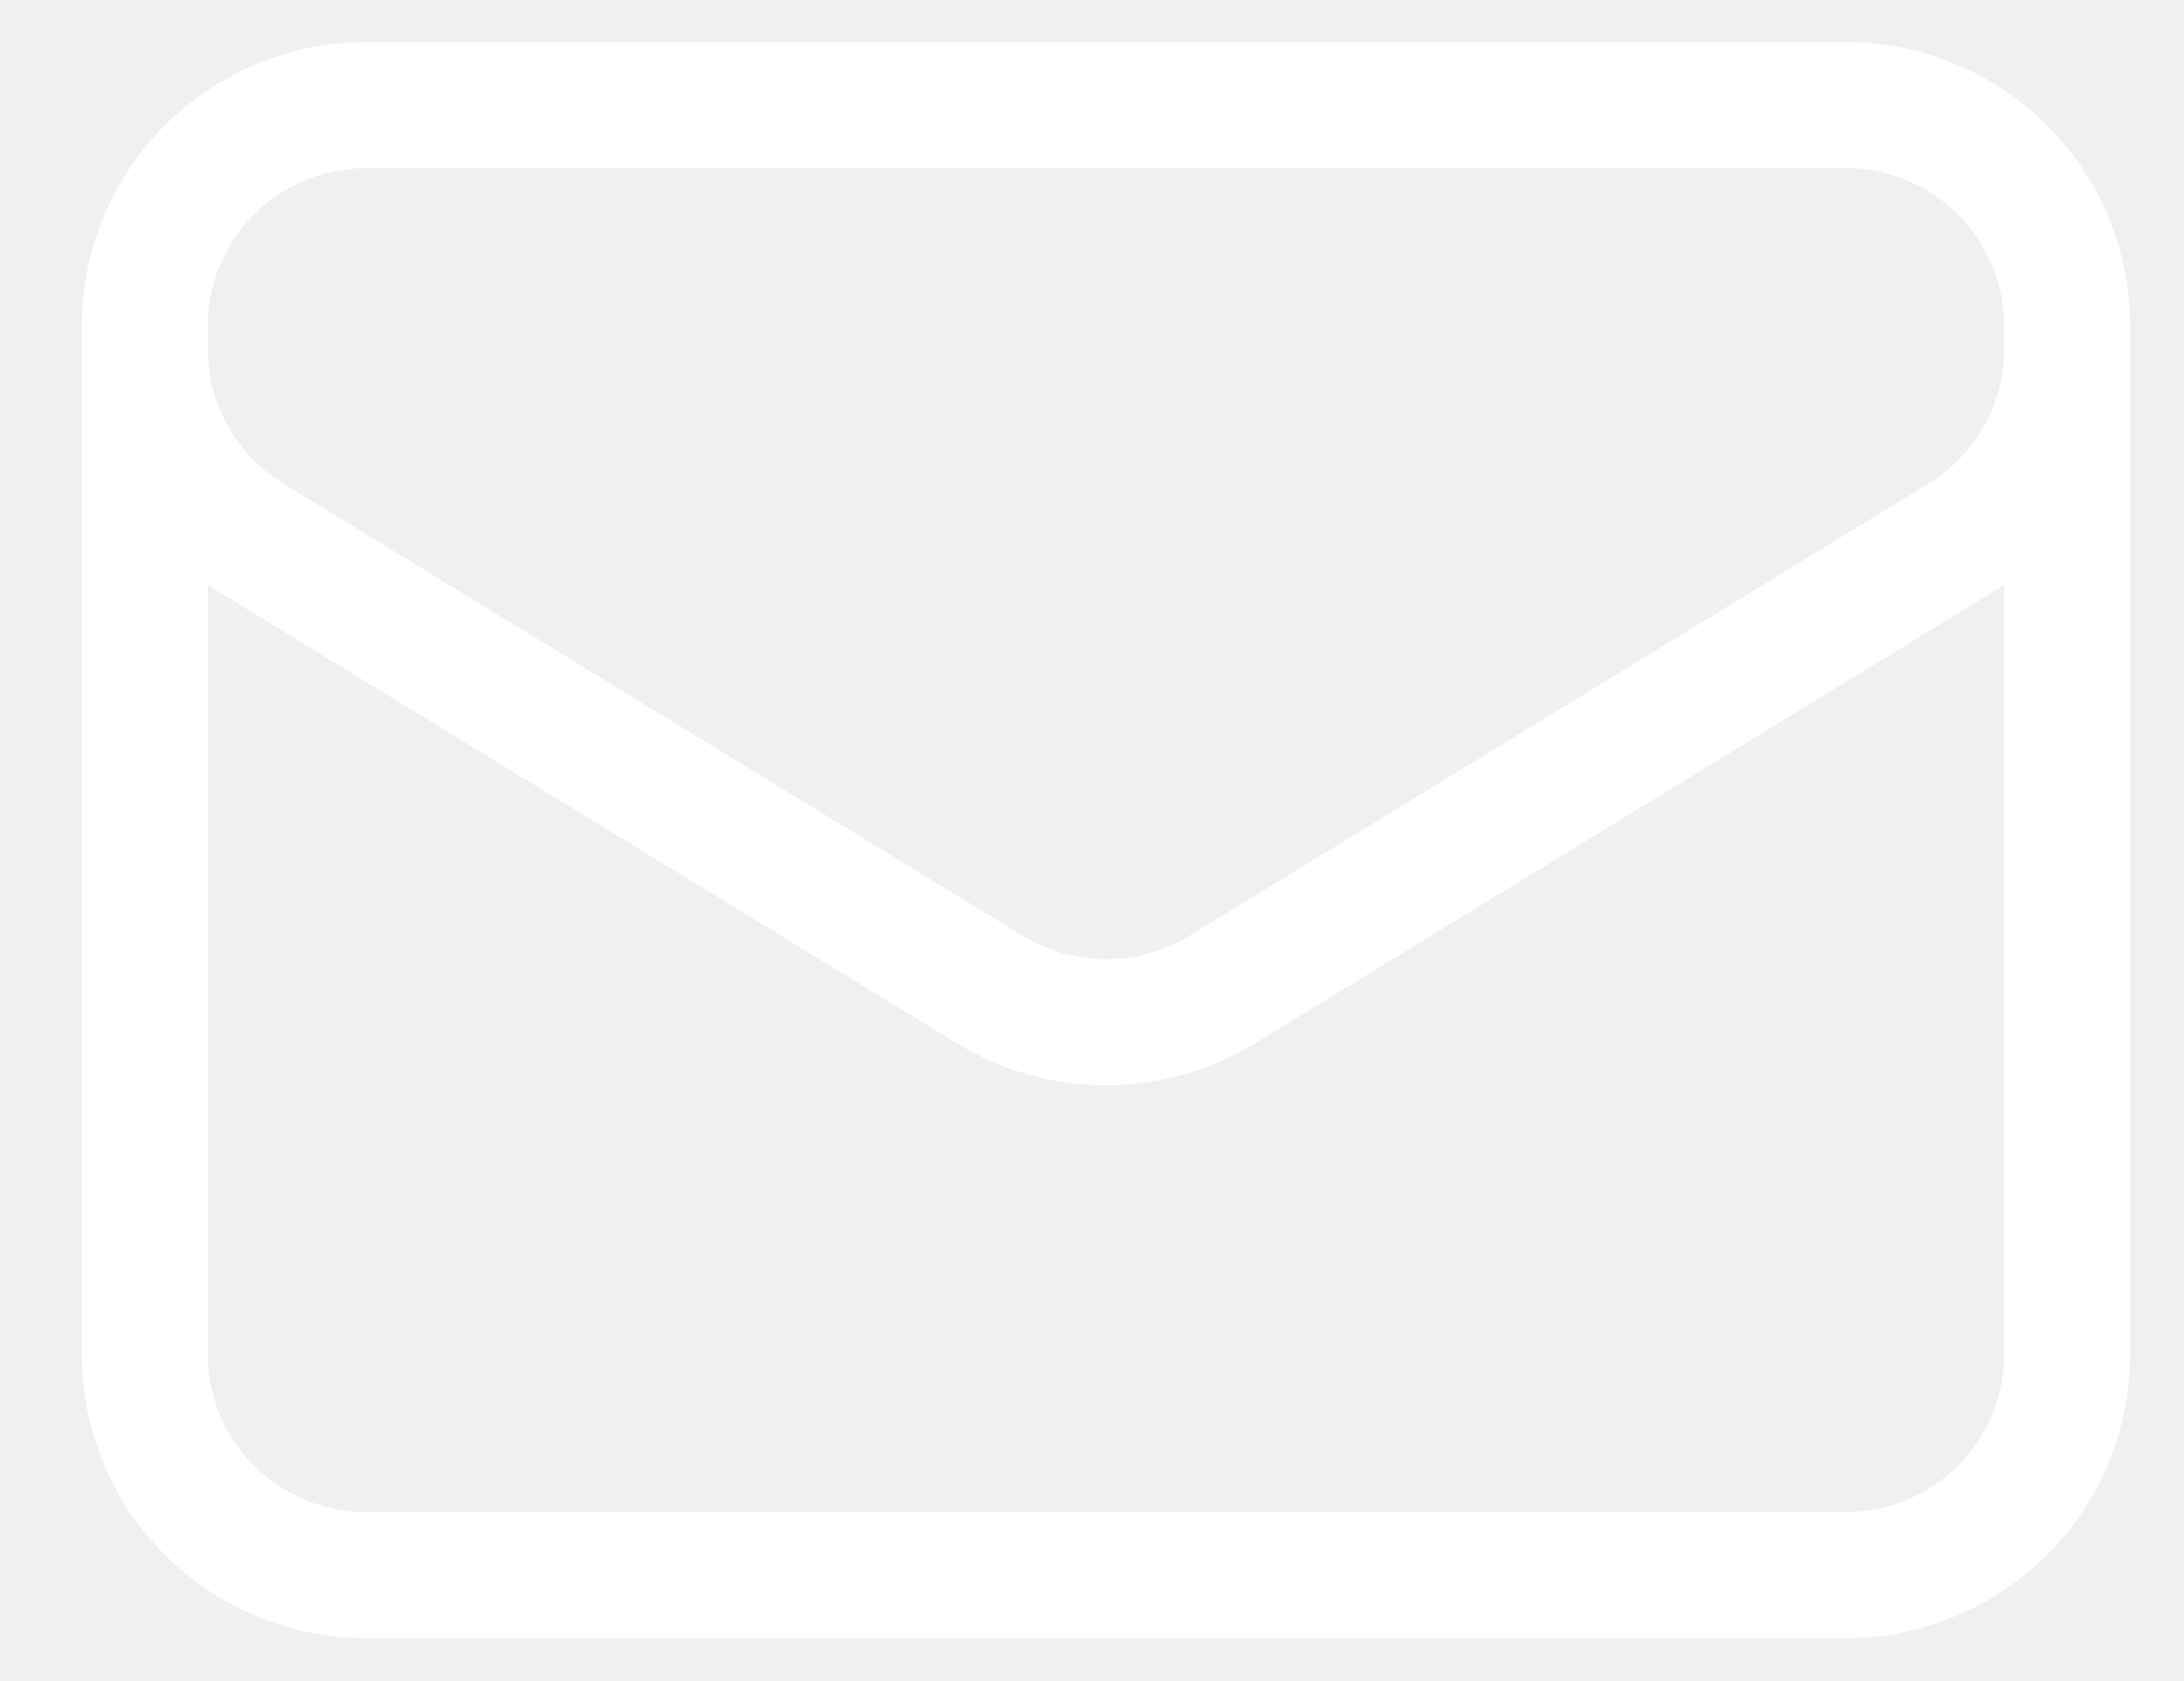
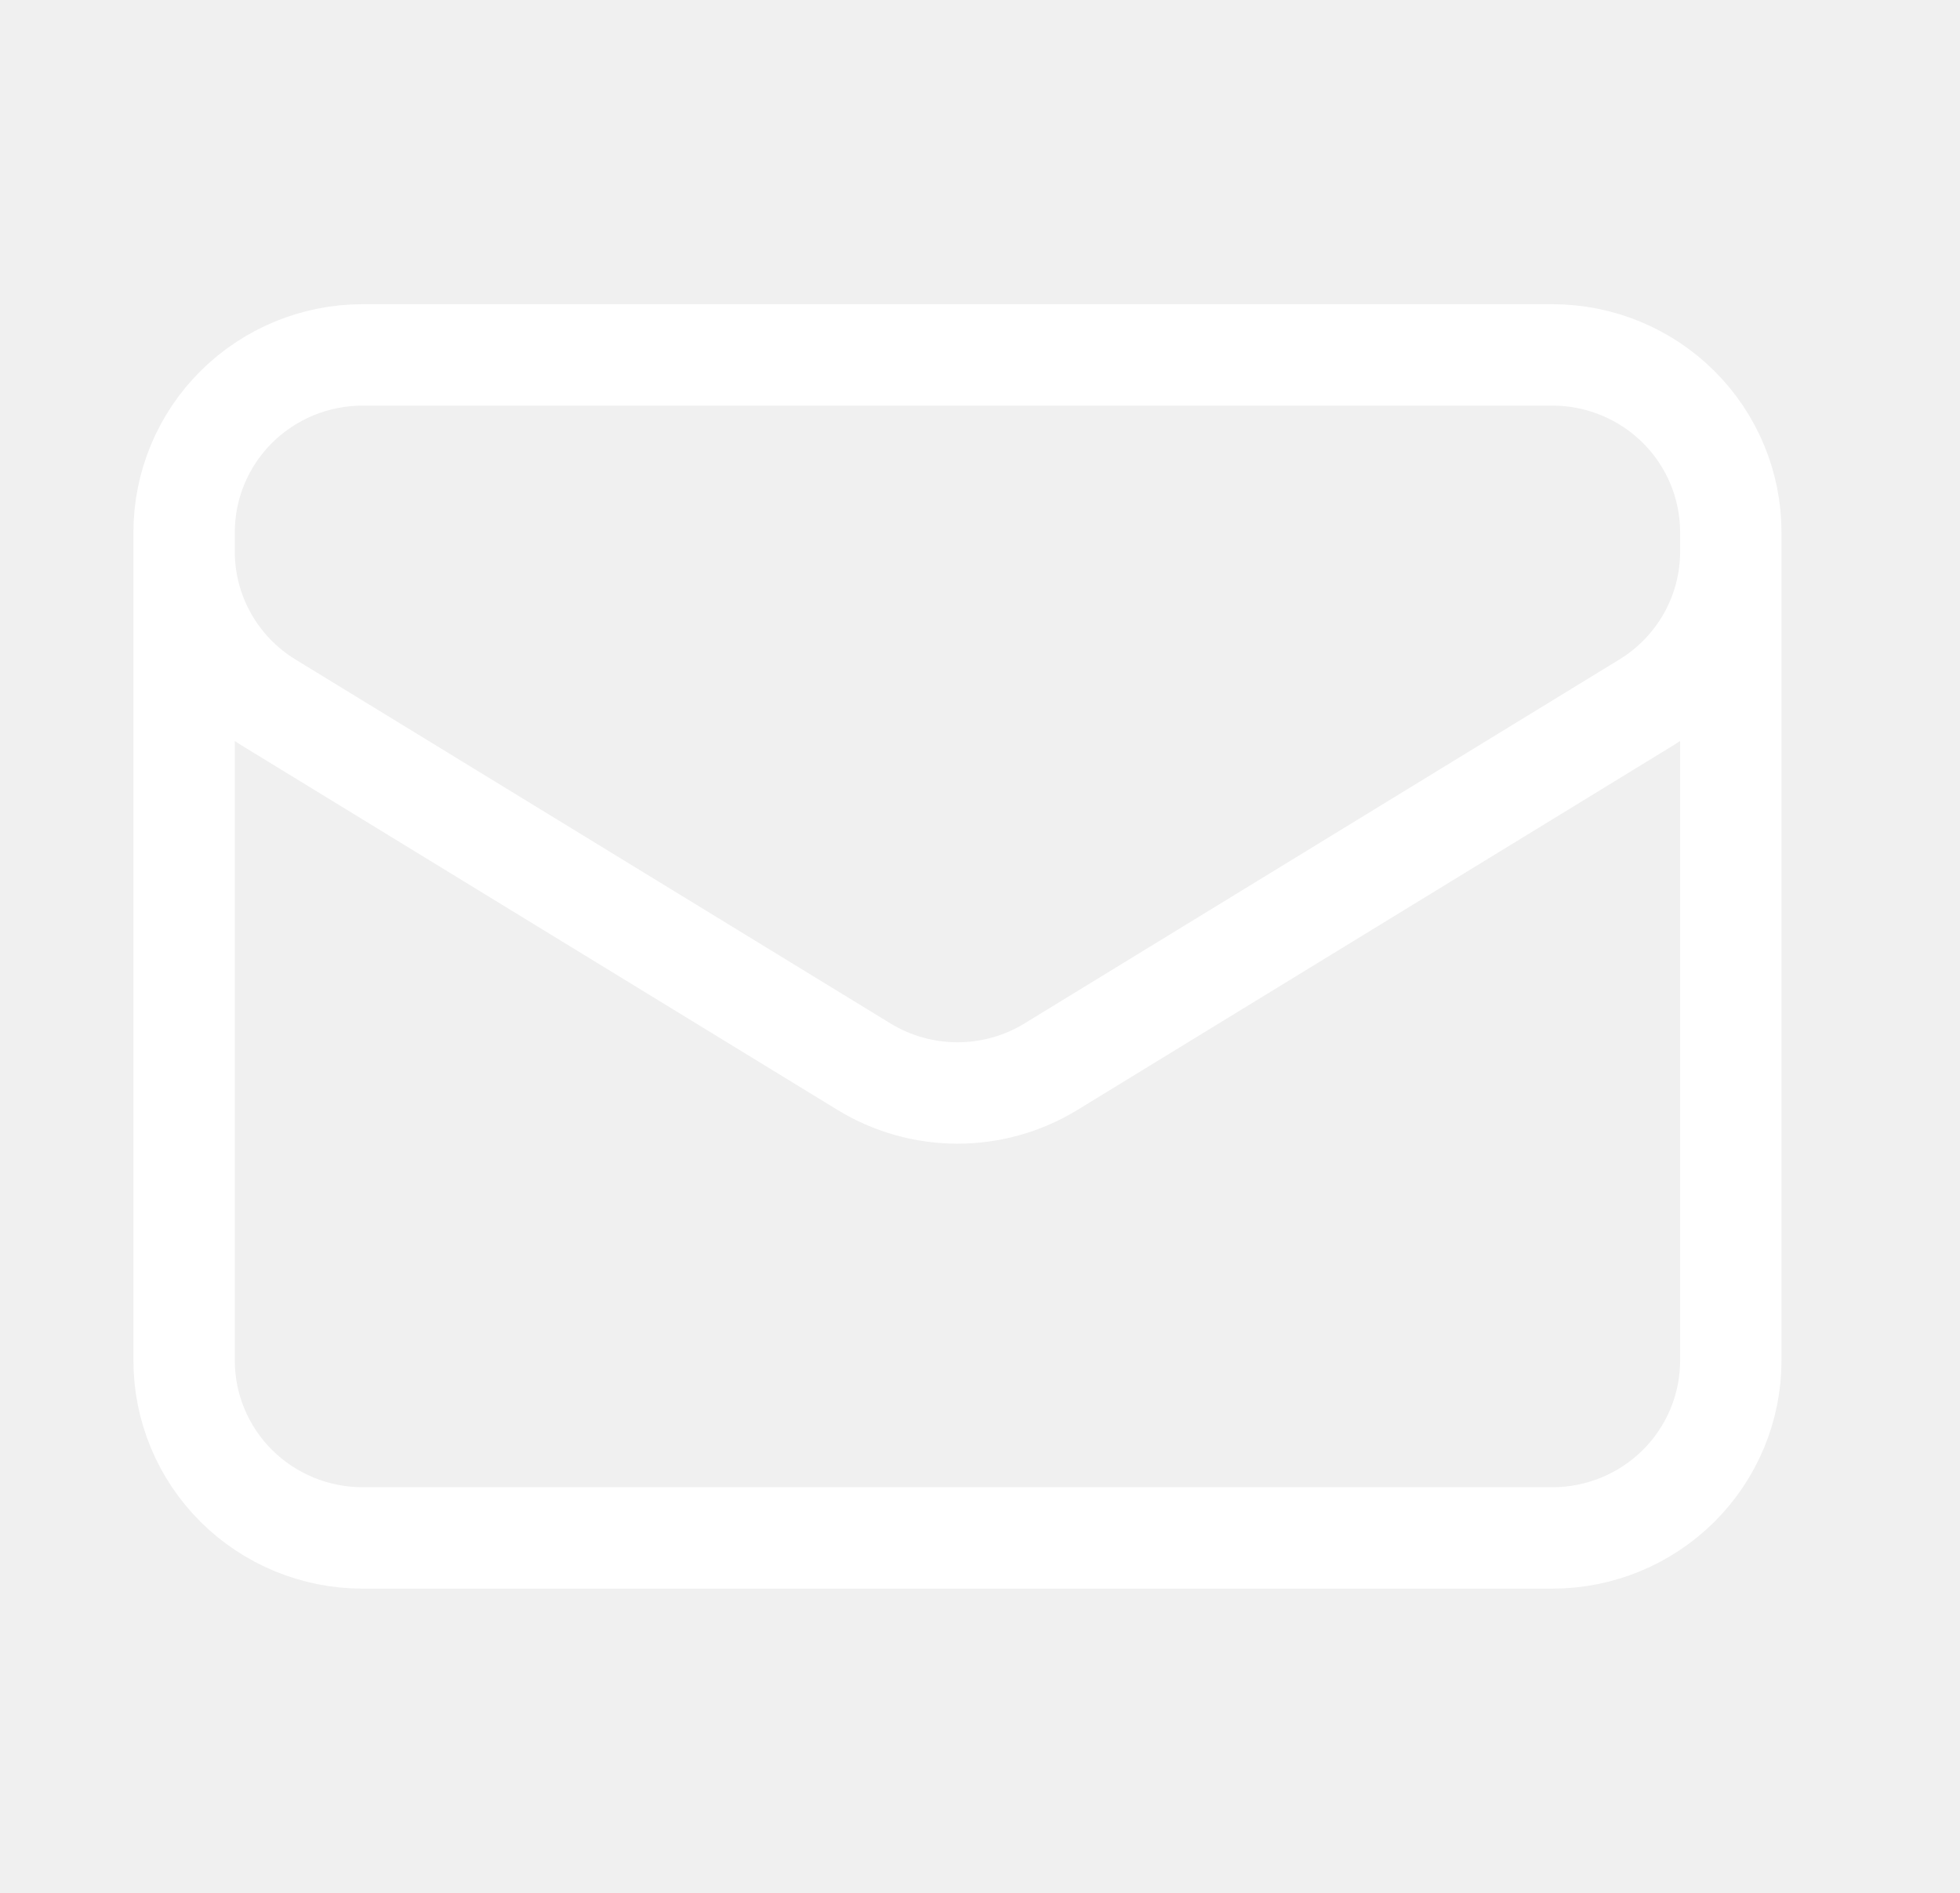
- <svg xmlns="http://www.w3.org/2000/svg" width="26" height="20" viewBox="0 0 26 20" fill="none">
-   <path d="M24.609 3.875V16.125C24.609 16.821 24.331 17.489 23.836 17.981C23.341 18.473 22.669 18.75 21.969 18.75H4.365C3.664 18.75 2.993 18.473 2.497 17.981C2.002 17.489 1.724 16.821 1.724 16.125V3.875M24.609 3.875C24.609 3.179 24.331 2.511 23.836 2.019C23.341 1.527 22.669 1.25 21.969 1.25H4.365C3.664 1.25 2.993 1.527 2.497 2.019C2.002 2.511 1.724 3.179 1.724 3.875M24.609 3.875V4.159C24.609 4.607 24.494 5.047 24.274 5.439C24.054 5.83 23.737 6.159 23.354 6.394L14.552 11.778C14.135 12.033 13.656 12.168 13.167 12.168C12.678 12.168 12.198 12.033 11.782 11.778L2.98 6.395C2.596 6.16 2.279 5.831 2.059 5.44C1.839 5.049 1.724 4.608 1.724 4.16V3.875" stroke="white" stroke-width="1.5" stroke-linecap="round" stroke-linejoin="round" />
+ <svg xmlns="http://www.w3.org/2000/svg" width="29" height="28" viewBox="0 0 29 28" fill="none">
+   <path d="M25.609 7.875V20.125C25.609 20.821 25.331 21.489 24.836 21.981C24.341 22.473 23.669 22.75 22.969 22.75H5.365C4.664 22.75 3.993 22.473 3.497 21.981C3.002 21.489 2.724 20.821 2.724 20.125V7.875M25.609 7.875C25.609 7.179 25.331 6.511 24.836 6.019C24.341 5.527 23.669 5.25 22.969 5.25H5.365C4.664 5.25 3.993 5.527 3.497 6.019C3.002 6.511 2.724 7.179 2.724 7.875M25.609 7.875V8.159C25.609 8.607 25.494 9.047 25.274 9.439C25.054 9.83 24.737 10.159 24.354 10.394L15.552 15.778C15.135 16.033 14.656 16.168 14.167 16.168C13.678 16.168 13.198 16.033 12.782 15.778L3.98 10.395C3.596 10.16 3.279 9.831 3.059 9.44C2.839 9.049 2.724 8.608 2.724 8.16V7.875" stroke="white" stroke-width="1.5" stroke-linecap="round" stroke-linejoin="round" />
</svg>
